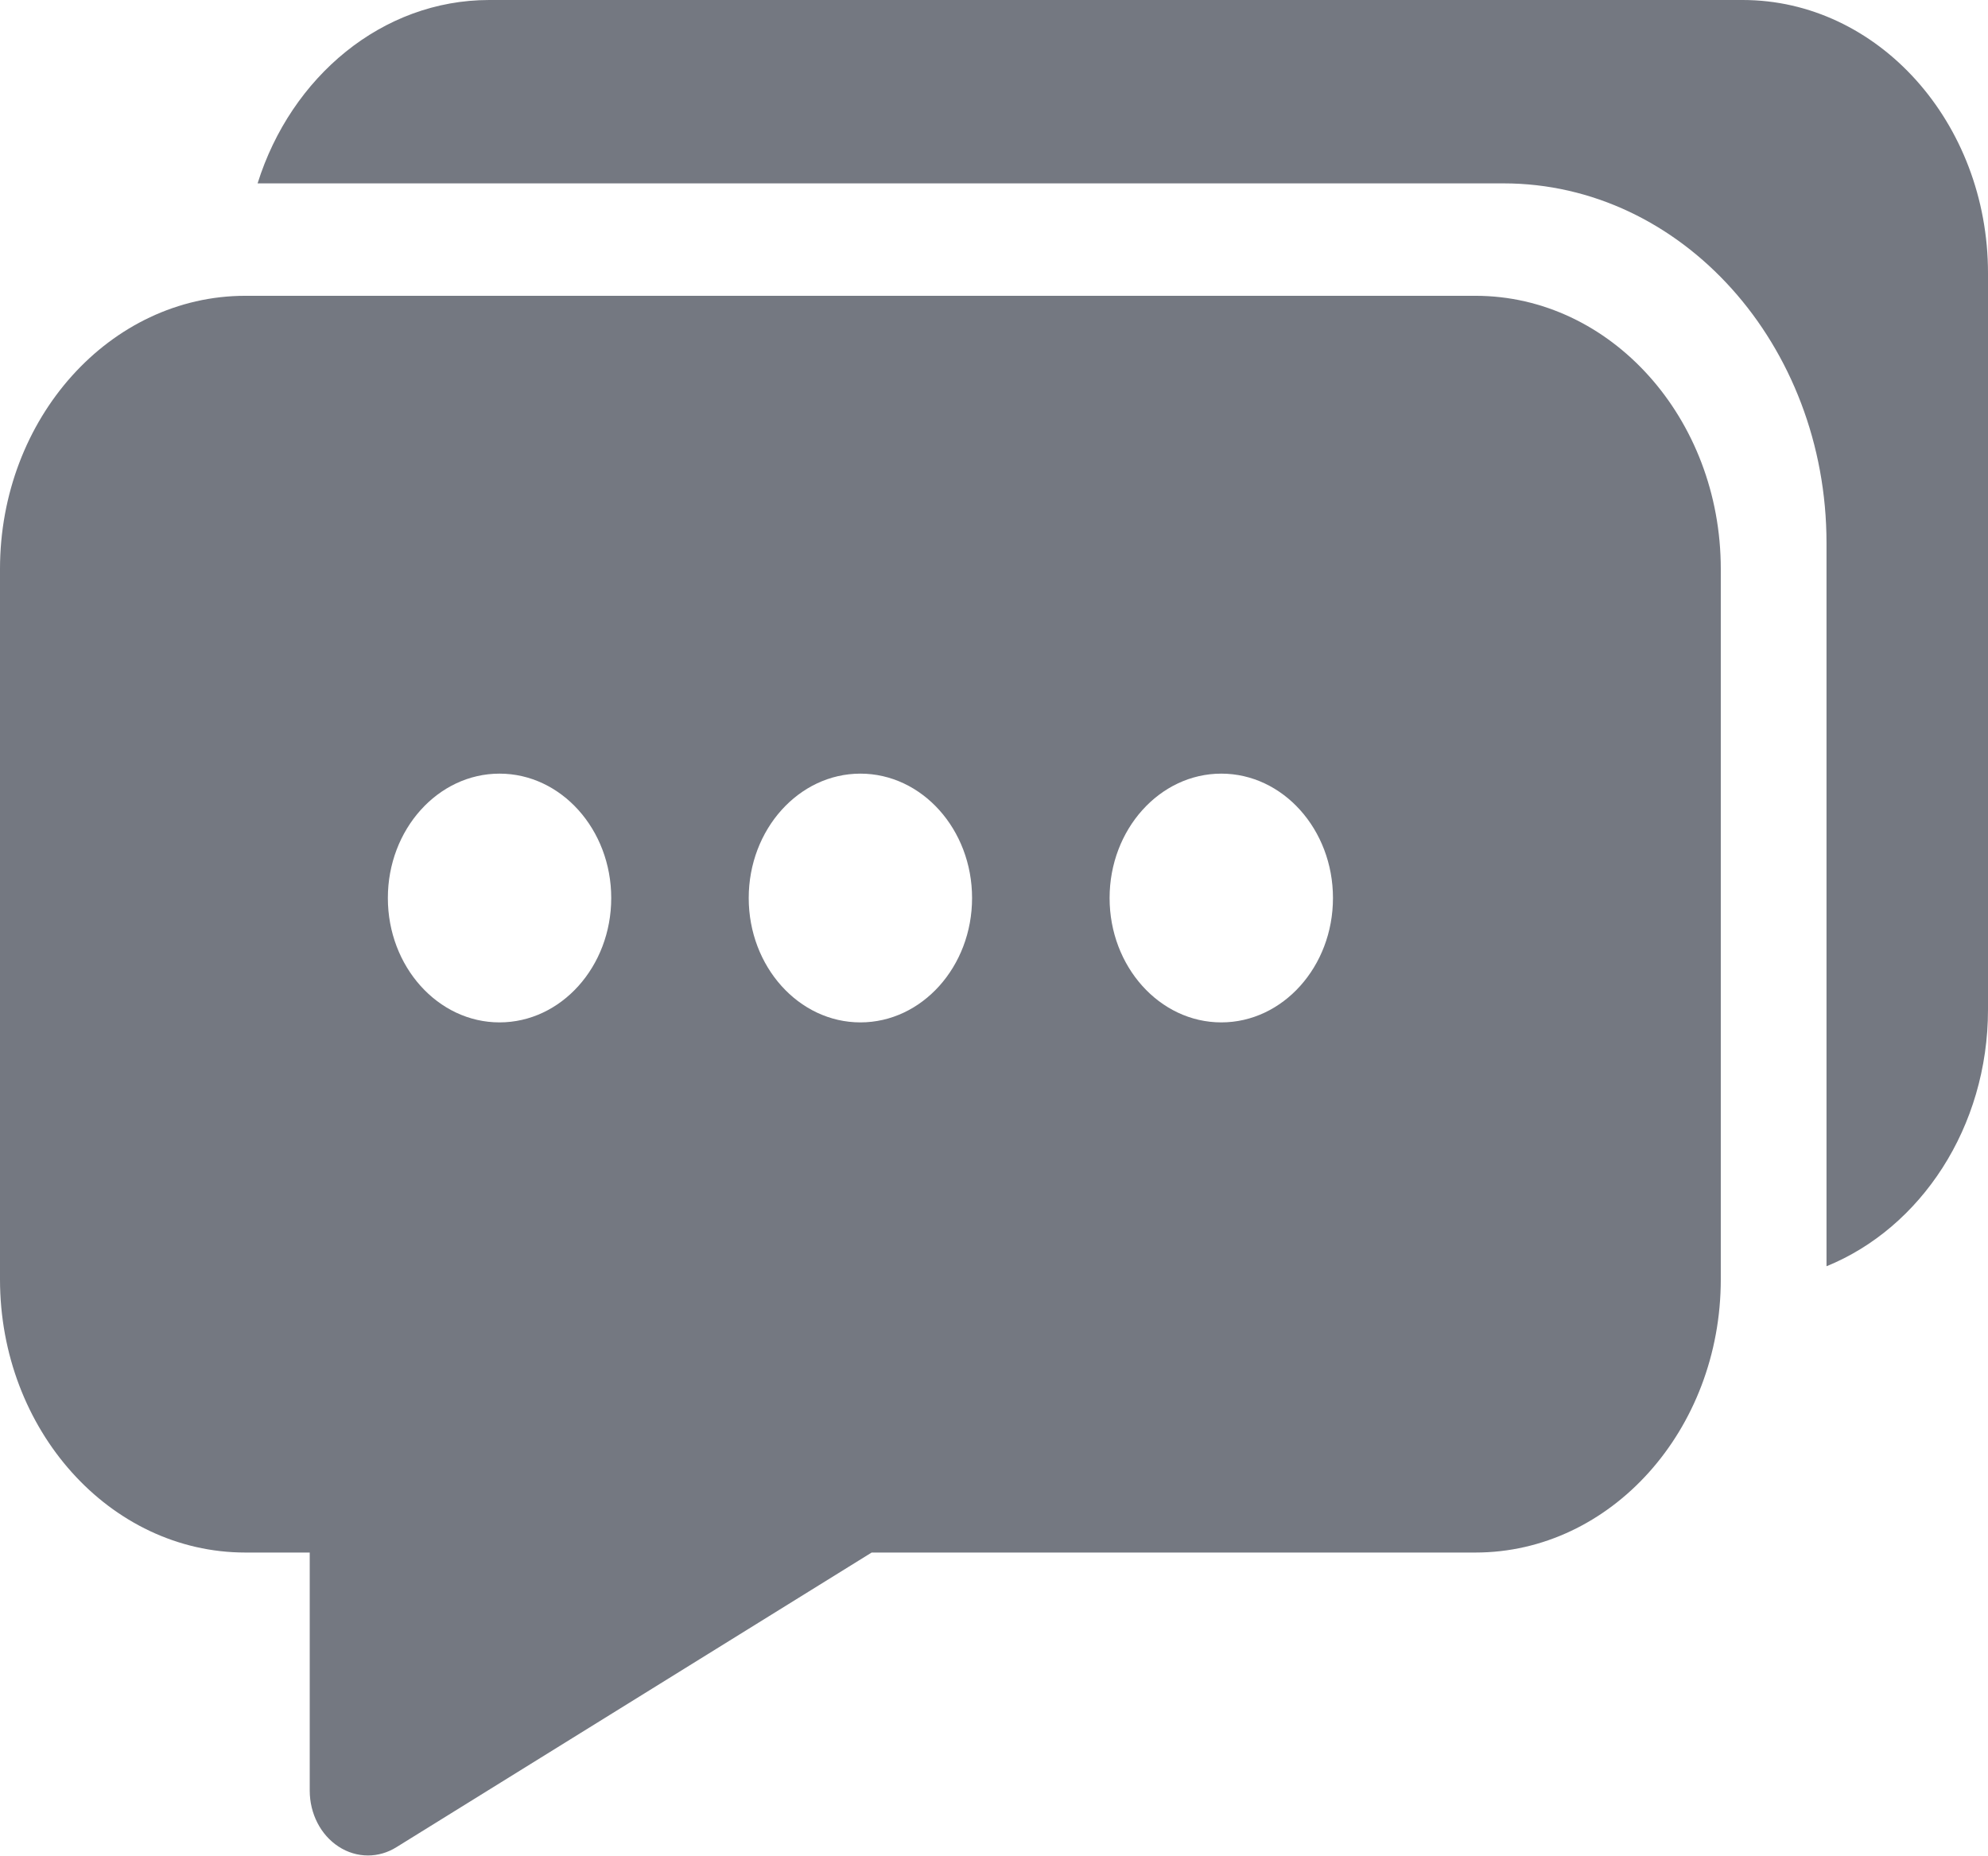
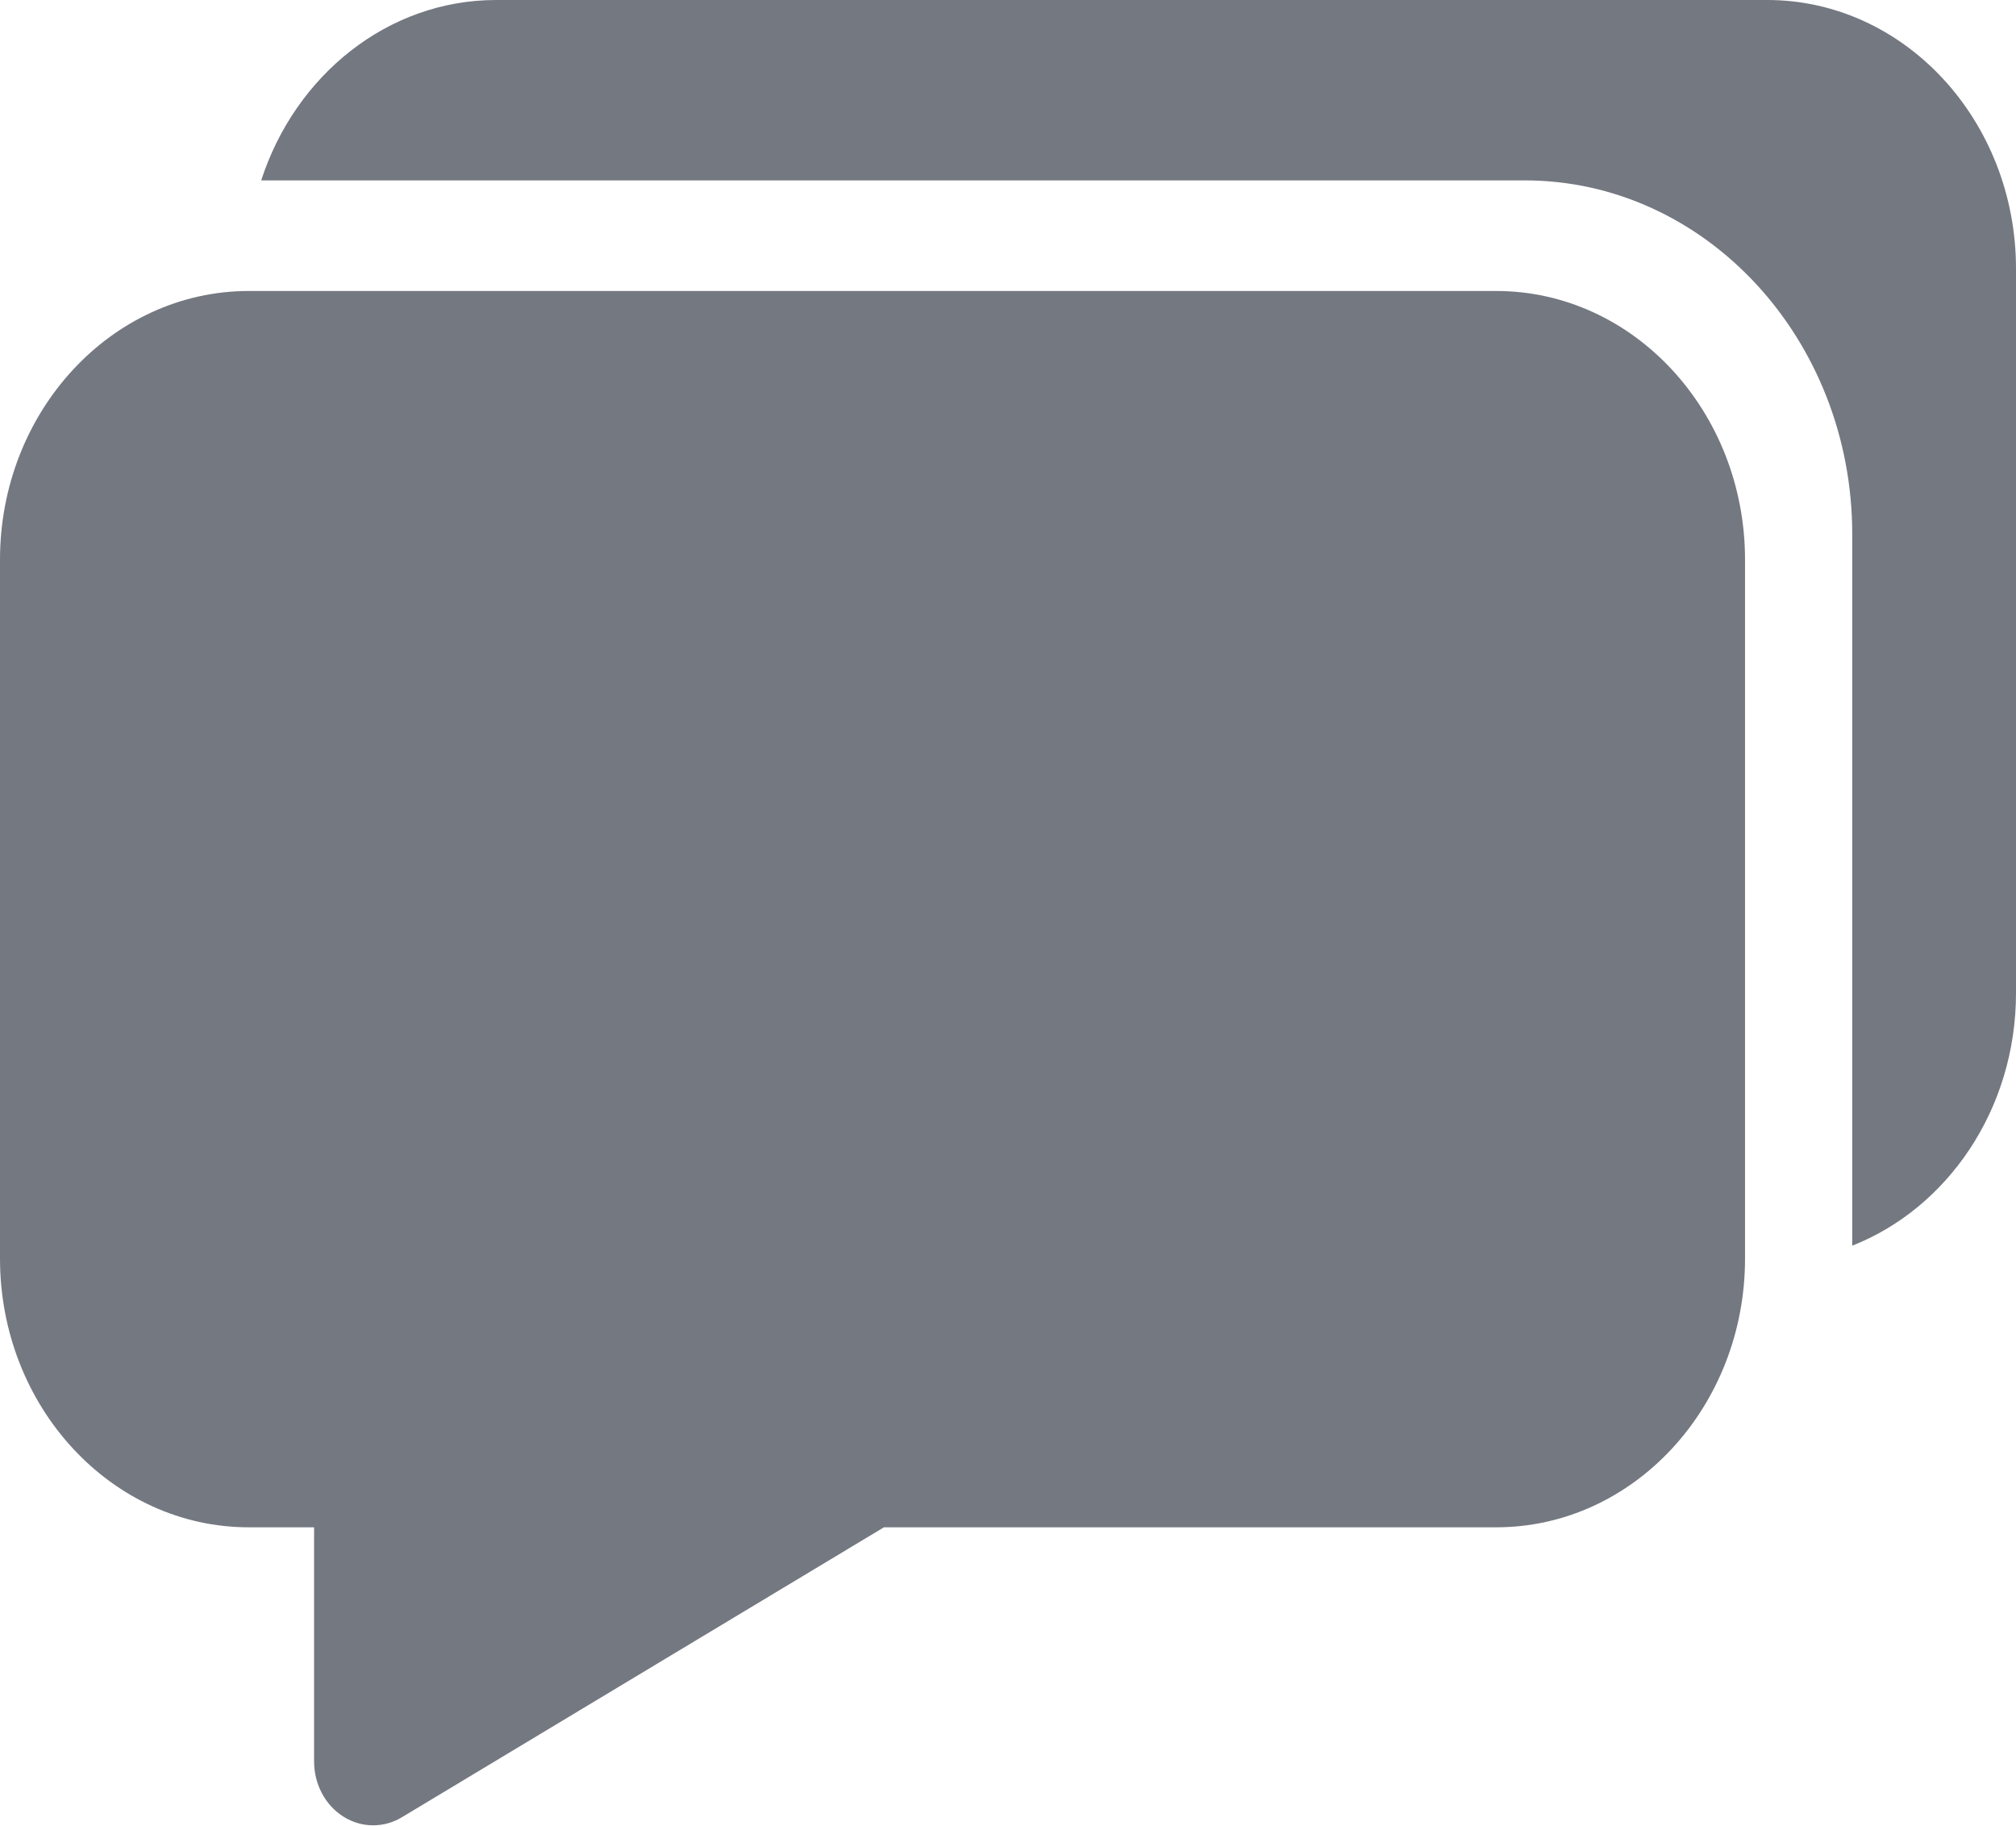
- <svg xmlns="http://www.w3.org/2000/svg" width="150" height="140" viewBox="0 0 150 140" fill="none">
-   <path d="M131.49 0H36.914C28.84 0 21.958 5.791 19.436 13.836H113.446C126.885 13.836 137.815 26.009 137.815 40.974V95.542C144.917 92.658 150 85.063 150 76.169V20.612C150 9.246 141.697 0 131.49 0Z" fill="#747881" />
-   <path d="M111.328 22.319H18.51C8.303 22.319 0 31.565 0 42.931V96.531C0 107.897 8.303 117.143 18.51 117.143H23.37V135.106C23.37 136.842 24.193 138.447 25.538 139.325C26.224 139.775 26.994 140 27.765 140C28.5 140 29.238 139.794 29.903 139.38L65.769 117.143H111.328C121.535 117.143 129.838 107.897 129.838 96.531V42.931C129.838 31.565 121.535 22.319 111.328 22.319ZM37.69 77.142C33.044 77.142 29.265 72.933 29.265 67.759C29.265 62.584 33.044 58.373 37.69 58.373C42.34 58.373 46.119 62.584 46.119 67.759C46.119 72.933 42.34 77.142 37.69 77.142ZM64.919 77.142C60.273 77.142 56.493 72.933 56.493 67.759C56.493 62.584 60.273 58.373 64.919 58.373C69.565 58.373 73.345 62.584 73.345 67.759C73.345 72.933 69.565 77.142 64.919 77.142ZM92.15 77.142C87.501 77.142 83.722 72.933 83.722 67.759C83.722 62.584 87.501 58.373 92.15 58.373C96.797 58.373 100.576 62.584 100.576 67.759C100.576 72.933 96.797 77.142 92.15 77.142Z" fill="#747881" />
+ <svg xmlns="http://www.w3.org/2000/svg" width="95" height="86" viewBox="0 0 95 86" fill="none">
+   <path d="M83.277 0H23.379C18.265 0 13.907 3.557 12.309 8.499H71.849C80.36 8.499 87.283 15.977 87.283 25.169V58.69C91.781 56.919 95 52.253 95 46.79V12.662C95 5.68 89.742 0 83.277 0Z" fill="#747881" />
+   <path d="M70.508 13.71H11.723C5.258 13.71 0 19.39 0 26.372V59.297C0 66.28 5.258 71.959 11.723 71.959H14.801V82.994C14.801 84.06 15.322 85.046 16.174 85.585C16.608 85.862 17.096 86 17.584 86C18.05 86 18.518 85.874 18.939 85.619L41.653 71.959H70.508C76.972 71.959 82.231 66.28 82.231 59.297V26.372C82.231 19.39 76.972 13.71 70.508 13.71Z" fill="#747881" />
</svg>
